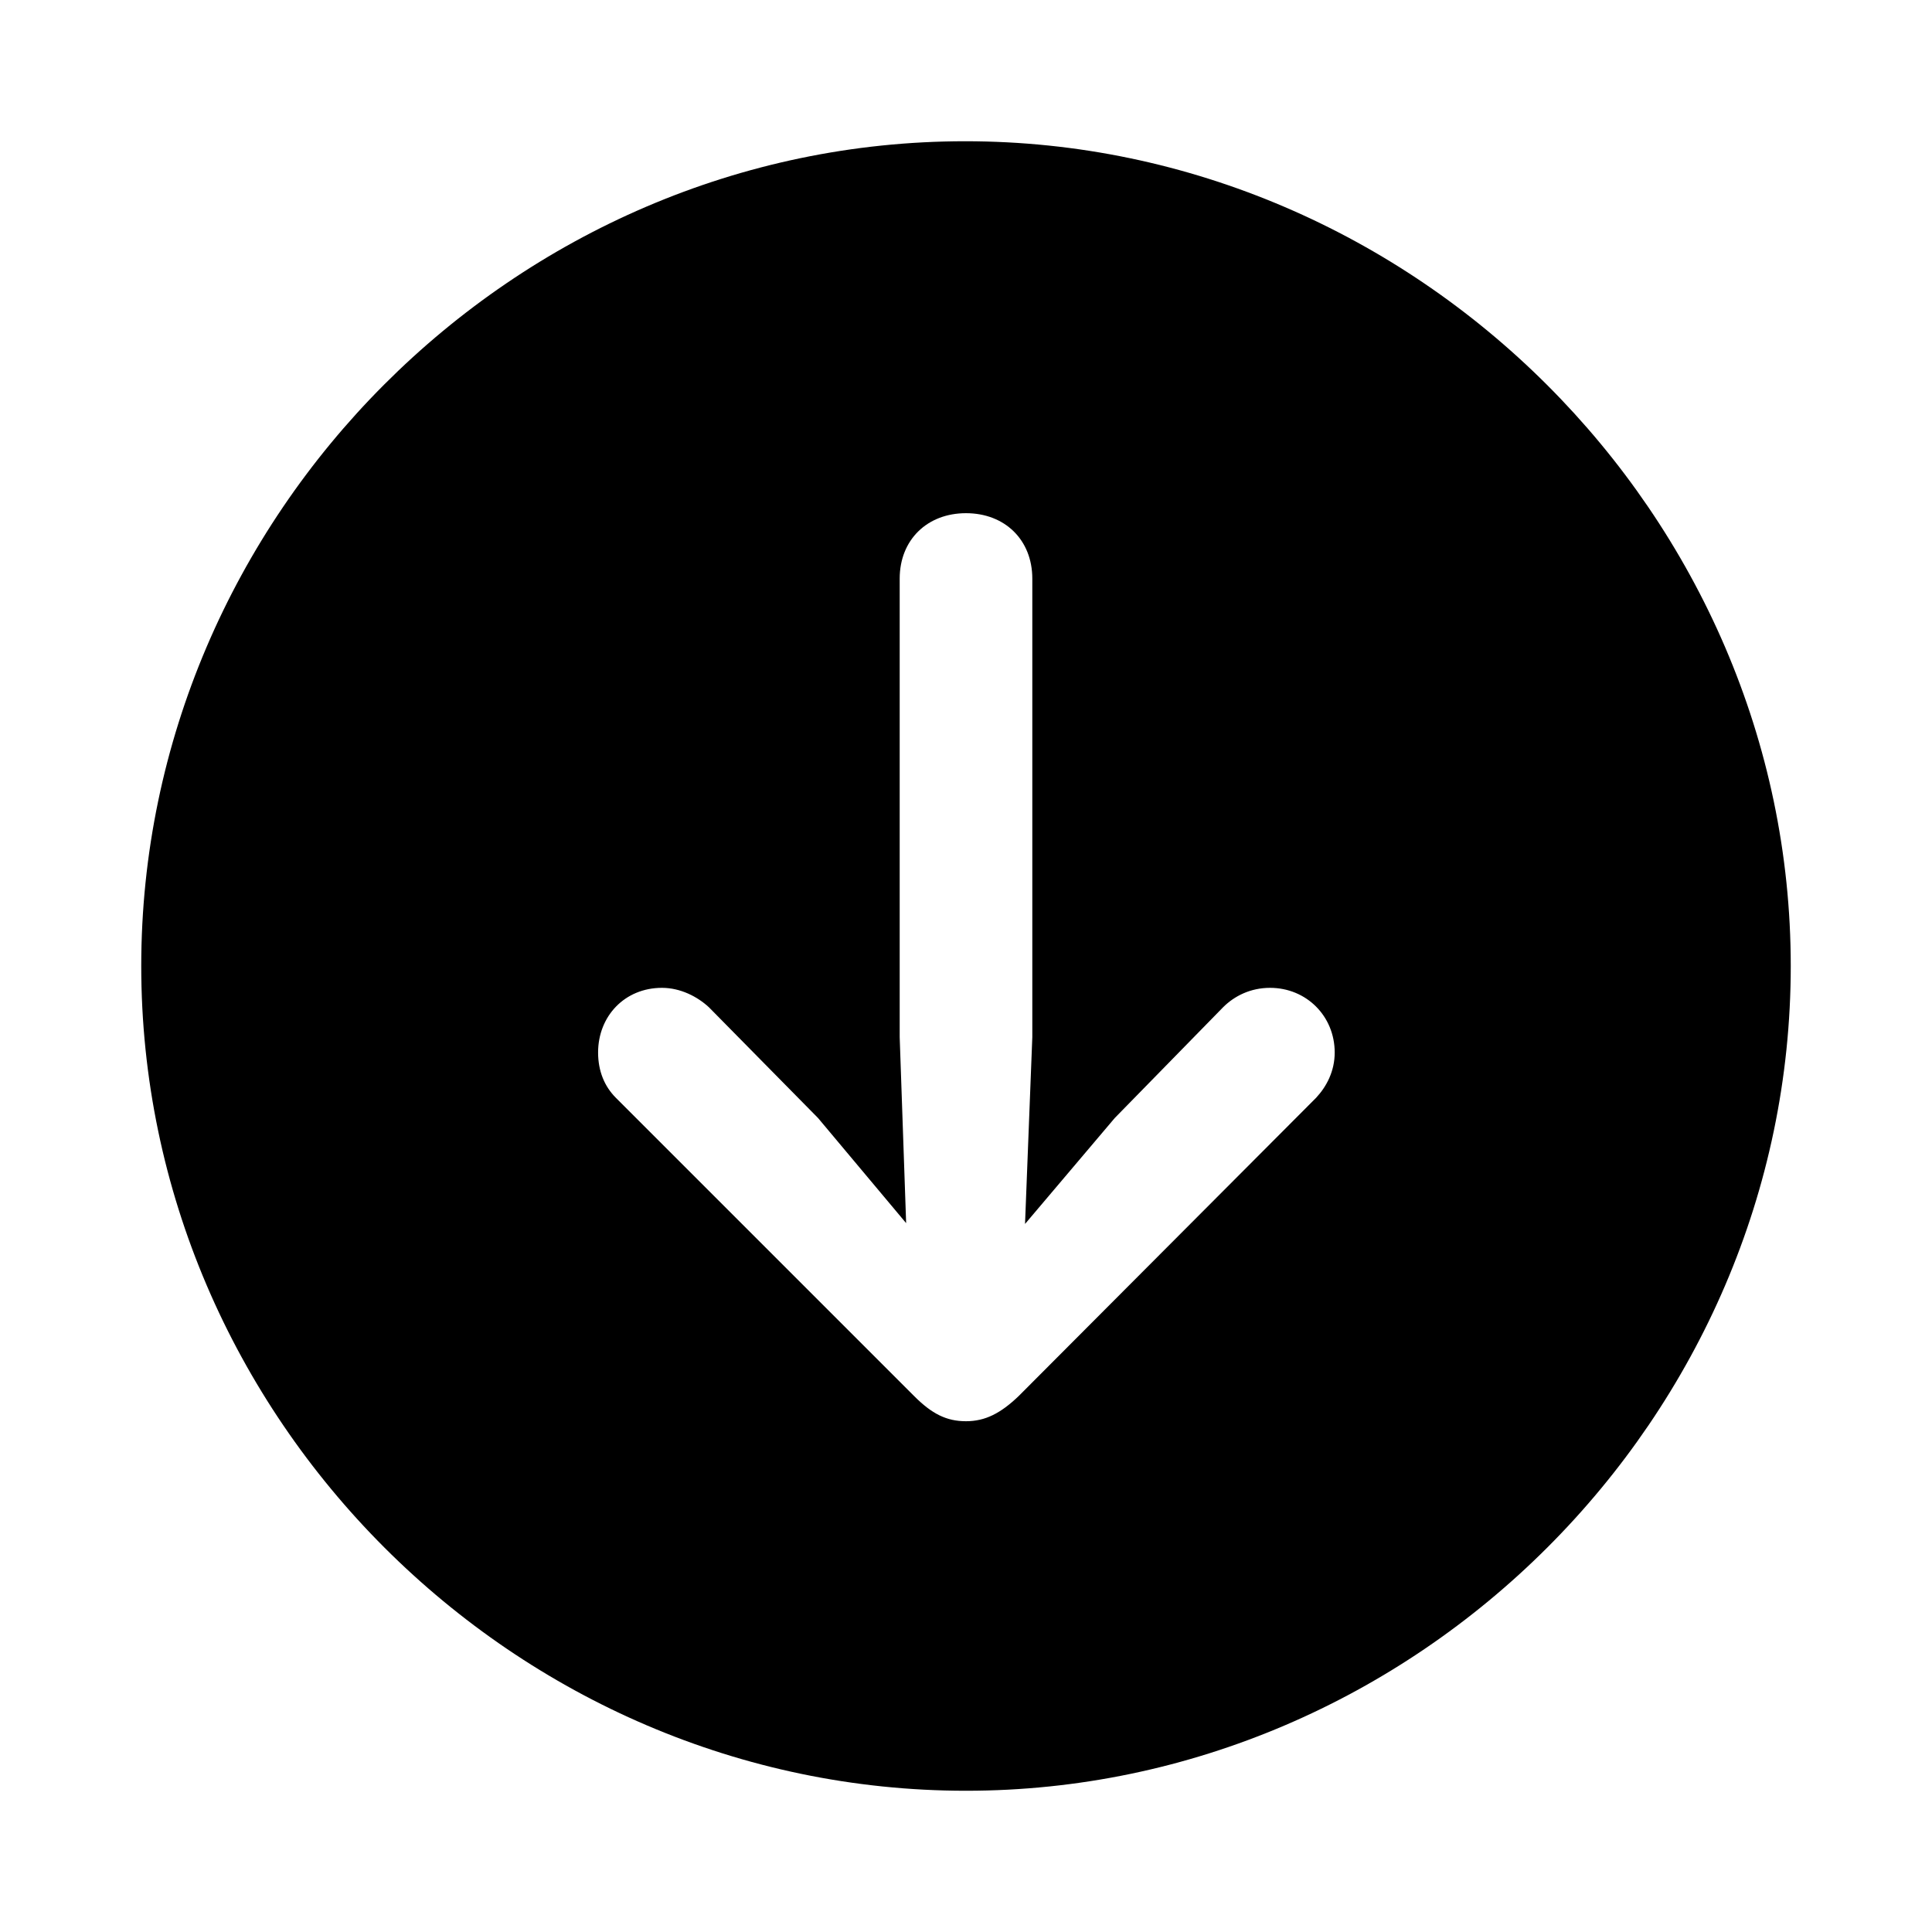
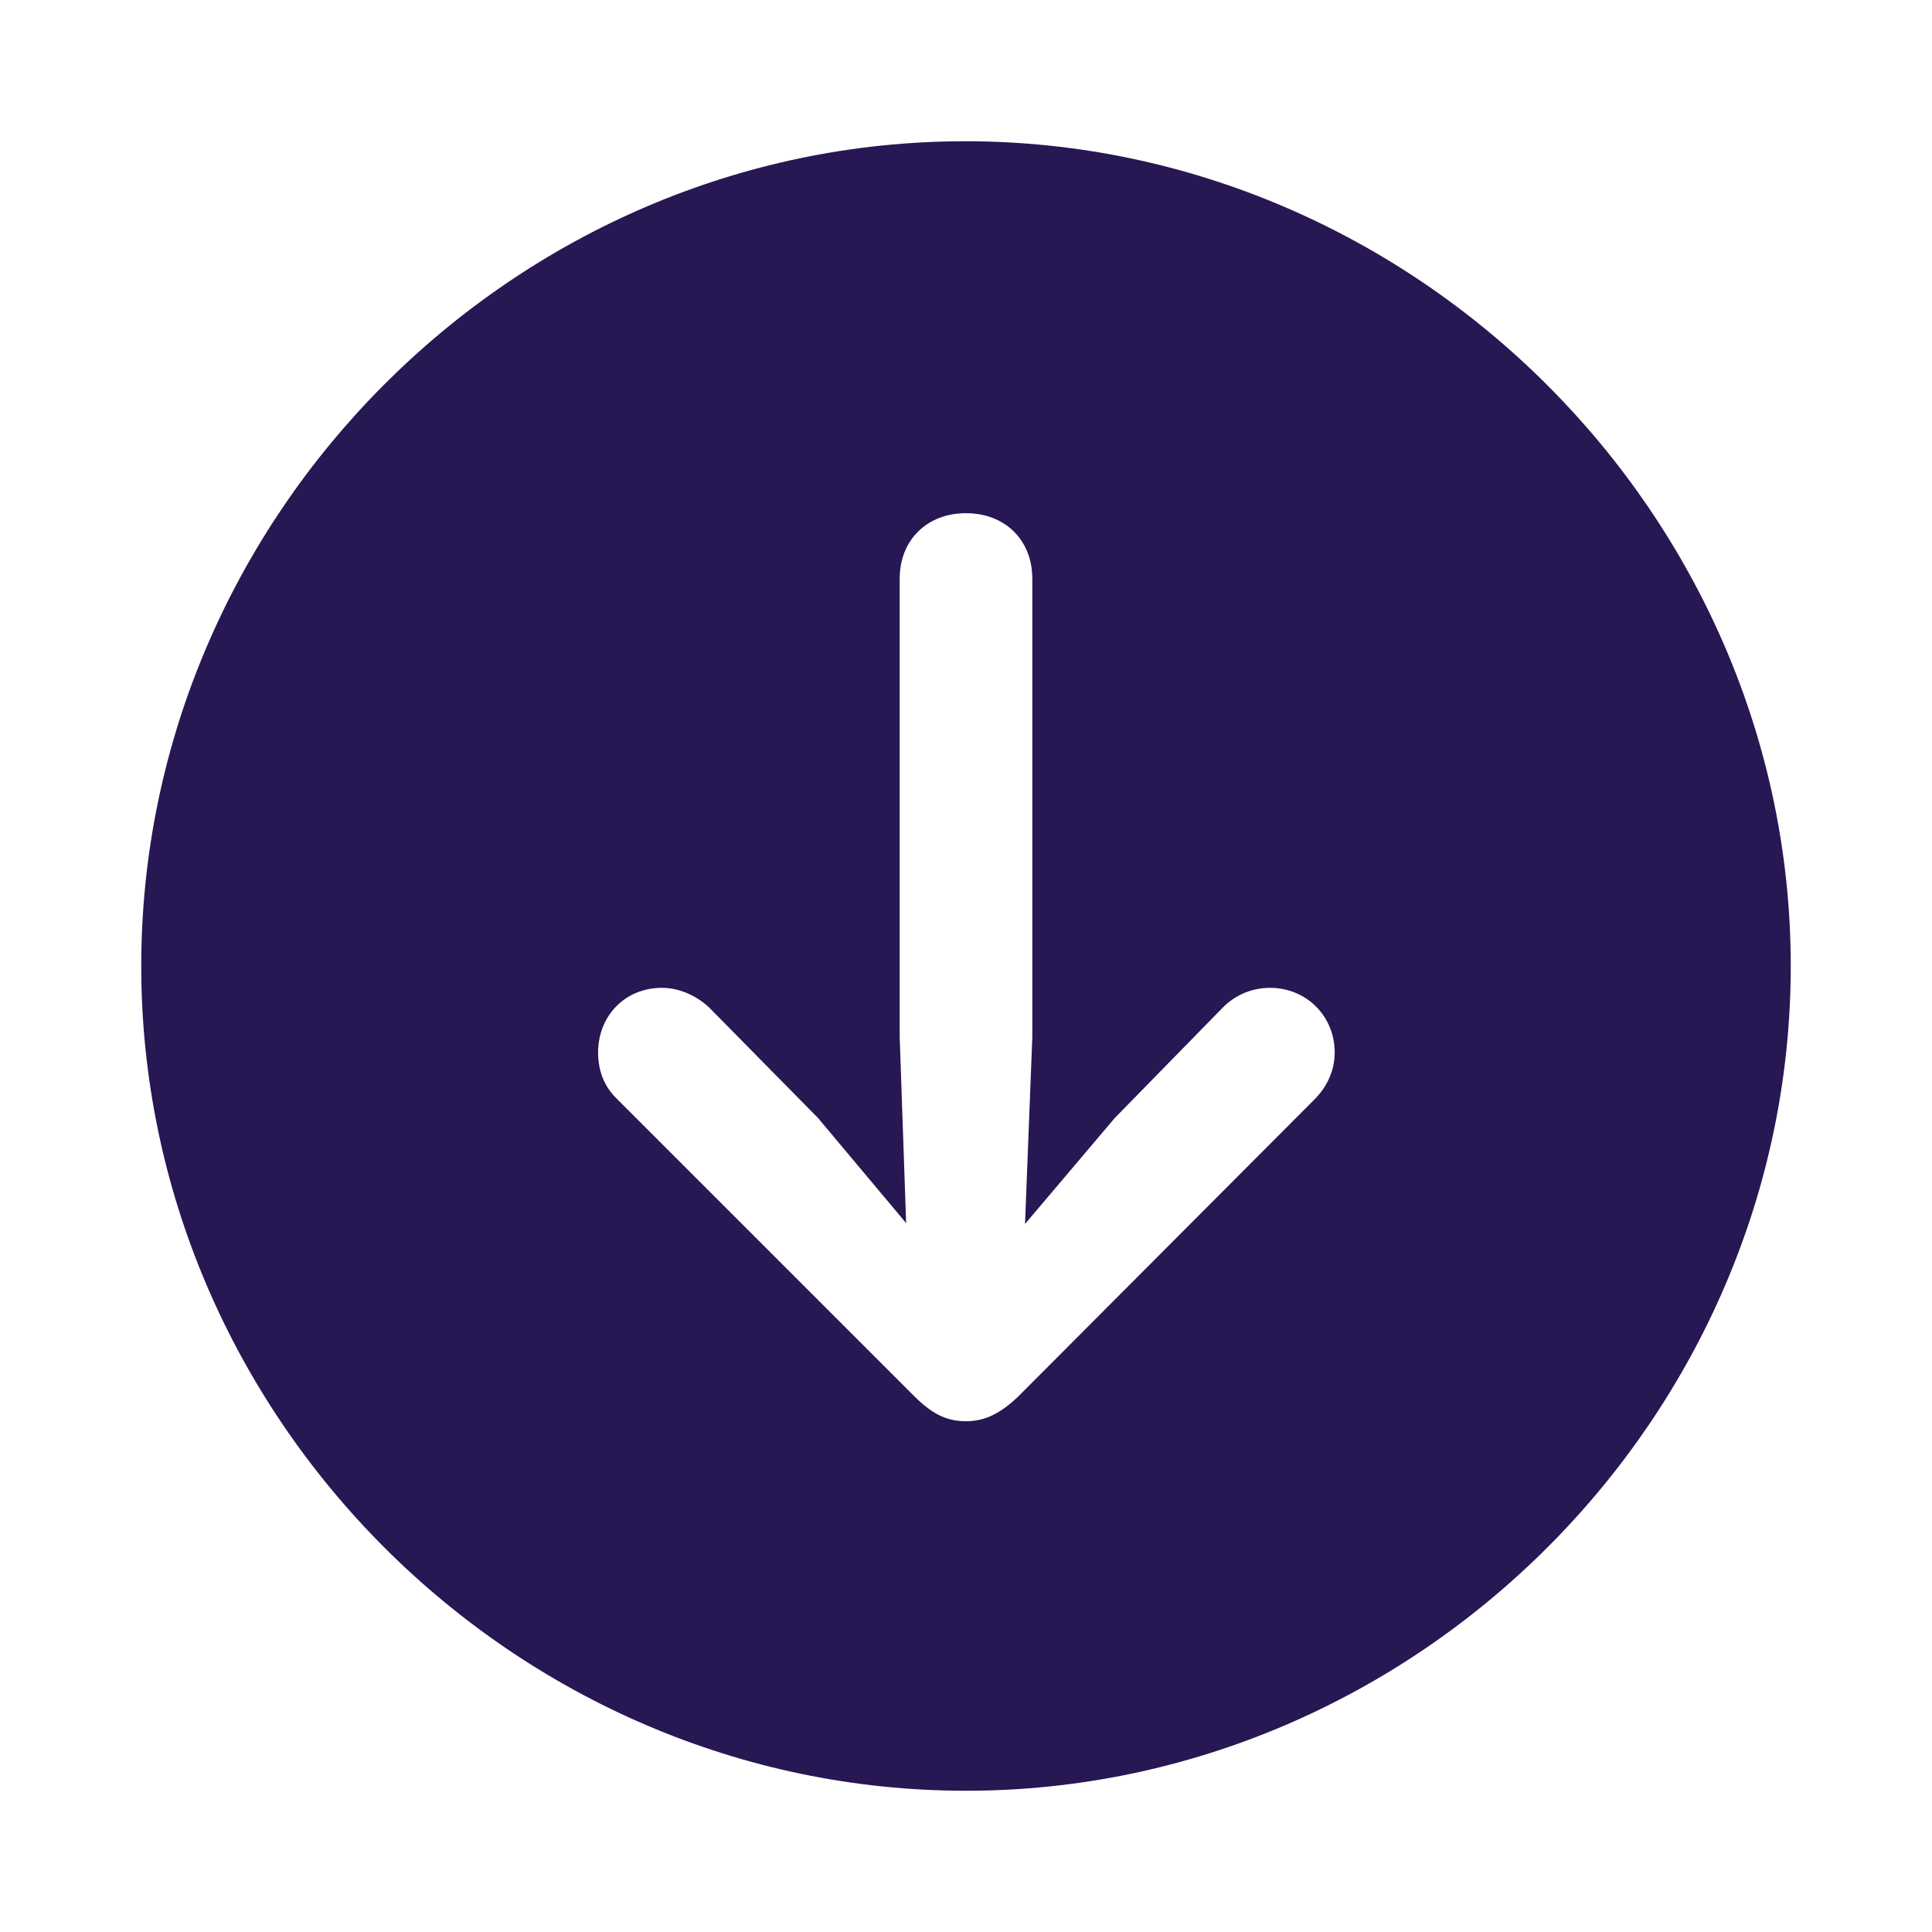
- <svg xmlns="http://www.w3.org/2000/svg" fill="#000000" width="800px" height="800px" viewBox="0 0 56 56">
+ <svg xmlns="http://www.w3.org/2000/svg" fill="#271753" width="800px" height="800px" viewBox="0 0 56 56">
  <path d="M 28 51.906 C 41.055 51.906 51.906 41.078 51.906 28 C 51.906 14.945 41.031 4.094 27.977 4.094 C 14.898 4.094 4.094 14.945 4.094 28 C 4.094 41.078 14.922 51.906 28 51.906 Z M 28 41.195 C 27.437 41.195 27.015 40.984 26.5 40.469 L 17.851 31.82 C 17.523 31.492 17.336 31.047 17.336 30.508 C 17.336 29.453 18.109 28.633 19.187 28.633 C 19.727 28.633 20.219 28.891 20.547 29.195 L 23.711 32.406 L 26.265 35.453 L 26.078 30.062 L 26.078 16.773 C 26.078 15.648 26.875 14.875 28 14.875 C 29.125 14.875 29.922 15.648 29.922 16.773 L 29.922 30.062 L 29.711 35.477 L 32.312 32.406 L 35.453 29.195 C 35.781 28.867 36.25 28.633 36.812 28.633 C 37.867 28.633 38.687 29.453 38.687 30.508 C 38.687 31.047 38.453 31.492 38.148 31.82 L 29.523 40.469 C 29.008 40.961 28.562 41.195 28 41.195 Z" />
</svg>
